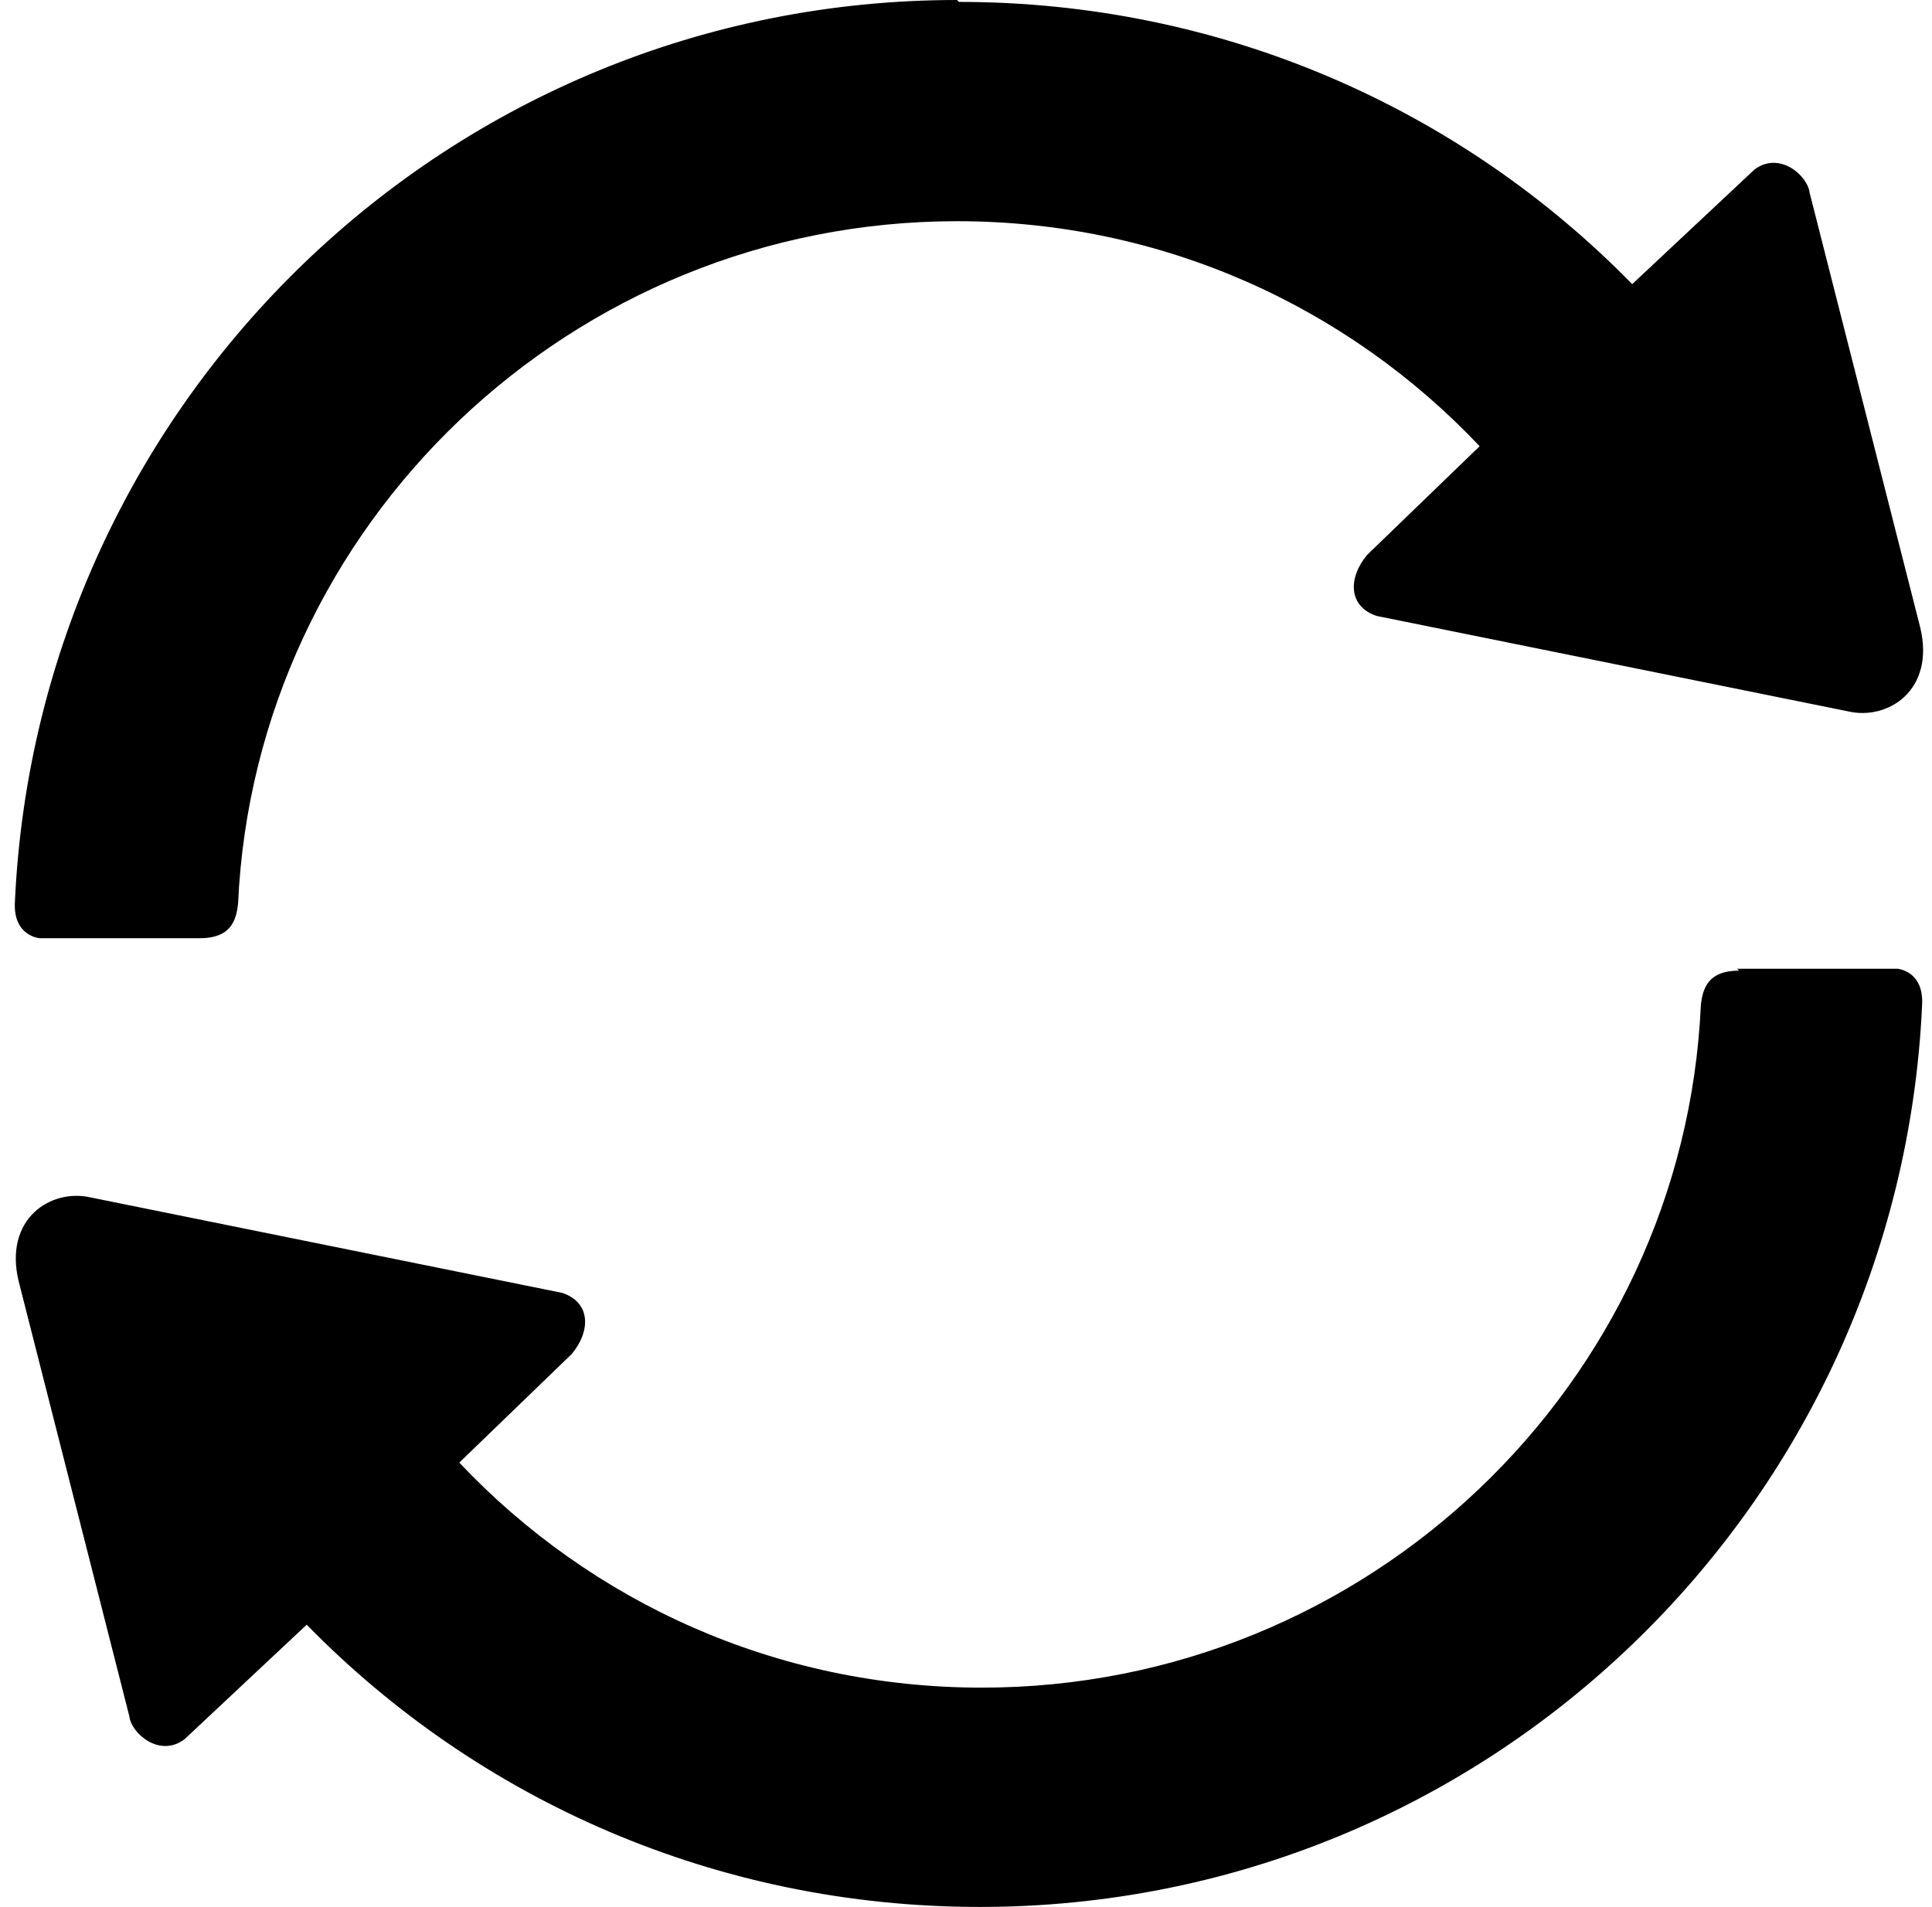
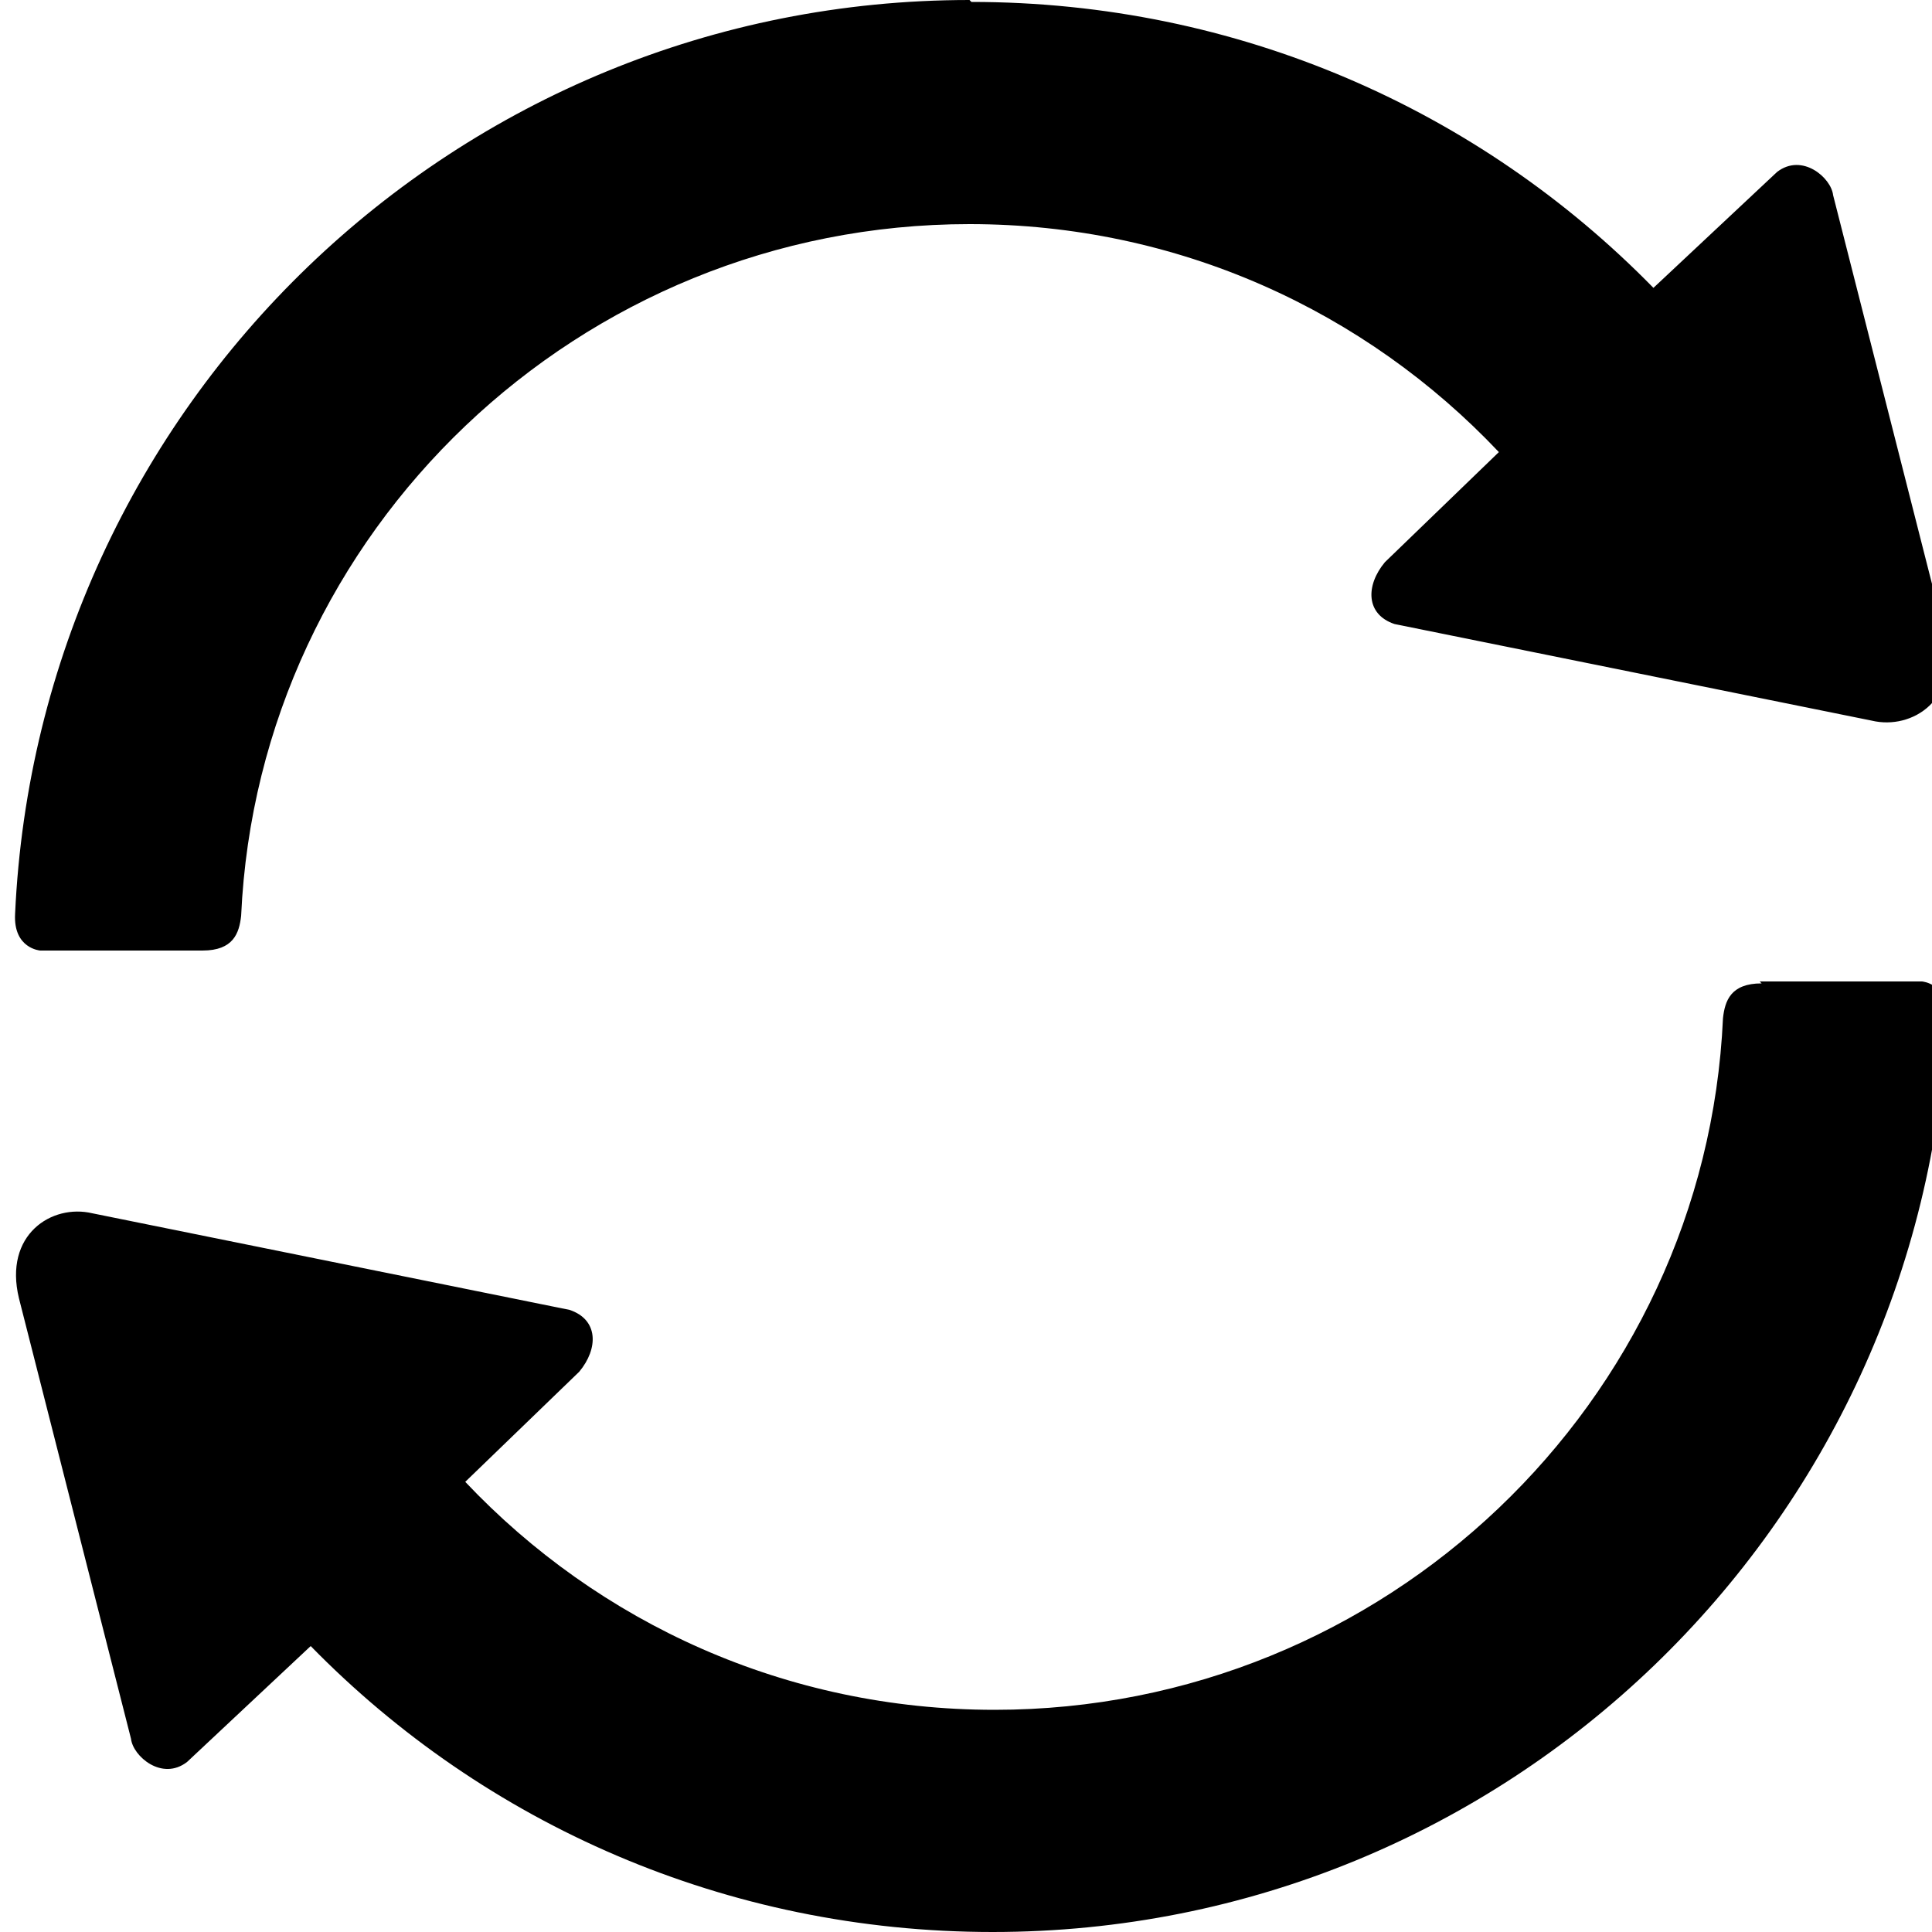
- <svg xmlns="http://www.w3.org/2000/svg" width="518.656" height="512" viewBox="0 0 518.656 512" fill="#000000" id="svg4752" version="1.1">
-   <defs id="defs4760" />
-   <g id="g4754" transform="translate(4,0)">
-     <path d="M 252.928,0 C 116.736,0 6.144,107.52 0,242.176 c -0.512,9.216 6.656,9.728 6.656,9.728 l 43.008,0 c 8.192,0 9.728,-4.608 10.24,-9.216 4.608,-101.888 89.6,-183.296 193.024,-183.296 55.296,0 104.96,23.04 140.288,60.416 l -30.208,29.184 c -5.12,6.144 -5.12,13.824 2.56,16.384 l 126.464,25.6 c 10.752,2.56 23.552,-5.632 19.456,-22.528 L 481.792,51.712 C 481.28,47.104 473.6,40.448 466.944,45.568 l -32.768,30.72 C 388.096,29.184 324.096,0.512 253.44,0.512 z m 209.92,260.608 c -8.192,0 -9.728,4.608 -10.24,9.216 -4.608,101.888 -89.6,183.296 -193.024,183.296 -55.296,0 -104.96,-23.04 -140.288,-60.416 l 30.208,-29.184 c 5.12,-6.144 5.12,-13.824 -2.56,-16.384 L 20.48,321.536 C 9.728,318.976 -3.072,327.168 1.024,344.064 L 30.72,460.8 c 0.512,4.608 8.192,11.264 14.848,6.144 l 32.768,-30.72 C 124.416,483.328 188.416,512 259.072,512 395.264,512 505.856,404.48 512,269.824 c 0.512,-9.216 -6.656,-9.728 -6.656,-9.728 l -43.008,0 z" id="path4756" />
+ <svg xmlns="http://www.w3.org/2000/svg" width="512" height="512" viewBox="0 0 512 512" fill="#000000" version="1.1">
+   <g transform="translate(4,0)">
+     <path d="M 252.928,0 C 116.736,0 6.144,107.52 0,242.176 c -0.512,9.216 6.656,9.728 6.656,9.728 l 43.008,0 c 8.192,0 9.728,-4.608 10.24,-9.216 4.608,-101.888 89.6,-183.296 193.024,-183.296 55.296,0 104.96,23.04 140.288,60.416 l -30.208,29.184 c -5.12,6.144 -5.12,13.824 2.56,16.384 l 126.464,25.6 c 10.752,2.56 23.552,-5.632 19.456,-22.528 L 481.792,51.712 C 481.28,47.104 473.6,40.448 466.944,45.568 l -32.768,30.72 C 388.096,29.184 324.096,0.512 253.44,0.512 z m 209.92,260.608 c -8.192,0 -9.728,4.608 -10.24,9.216 -4.608,101.888 -89.6,183.296 -193.024,183.296 -55.296,0 -104.96,-23.04 -140.288,-60.416 l 30.208,-29.184 c 5.12,-6.144 5.12,-13.824 -2.56,-16.384 L 20.48,321.536 C 9.728,318.976 -3.072,327.168 1.024,344.064 L 30.72,460.8 c 0.512,4.608 8.192,11.264 14.848,6.144 l 32.768,-30.72 C 124.416,483.328 188.416,512 259.072,512 395.264,512 505.856,404.48 512,269.824 c 0.512,-9.216 -6.656,-9.728 -6.656,-9.728 l -43.008,0 z" />
  </g>
</svg>
